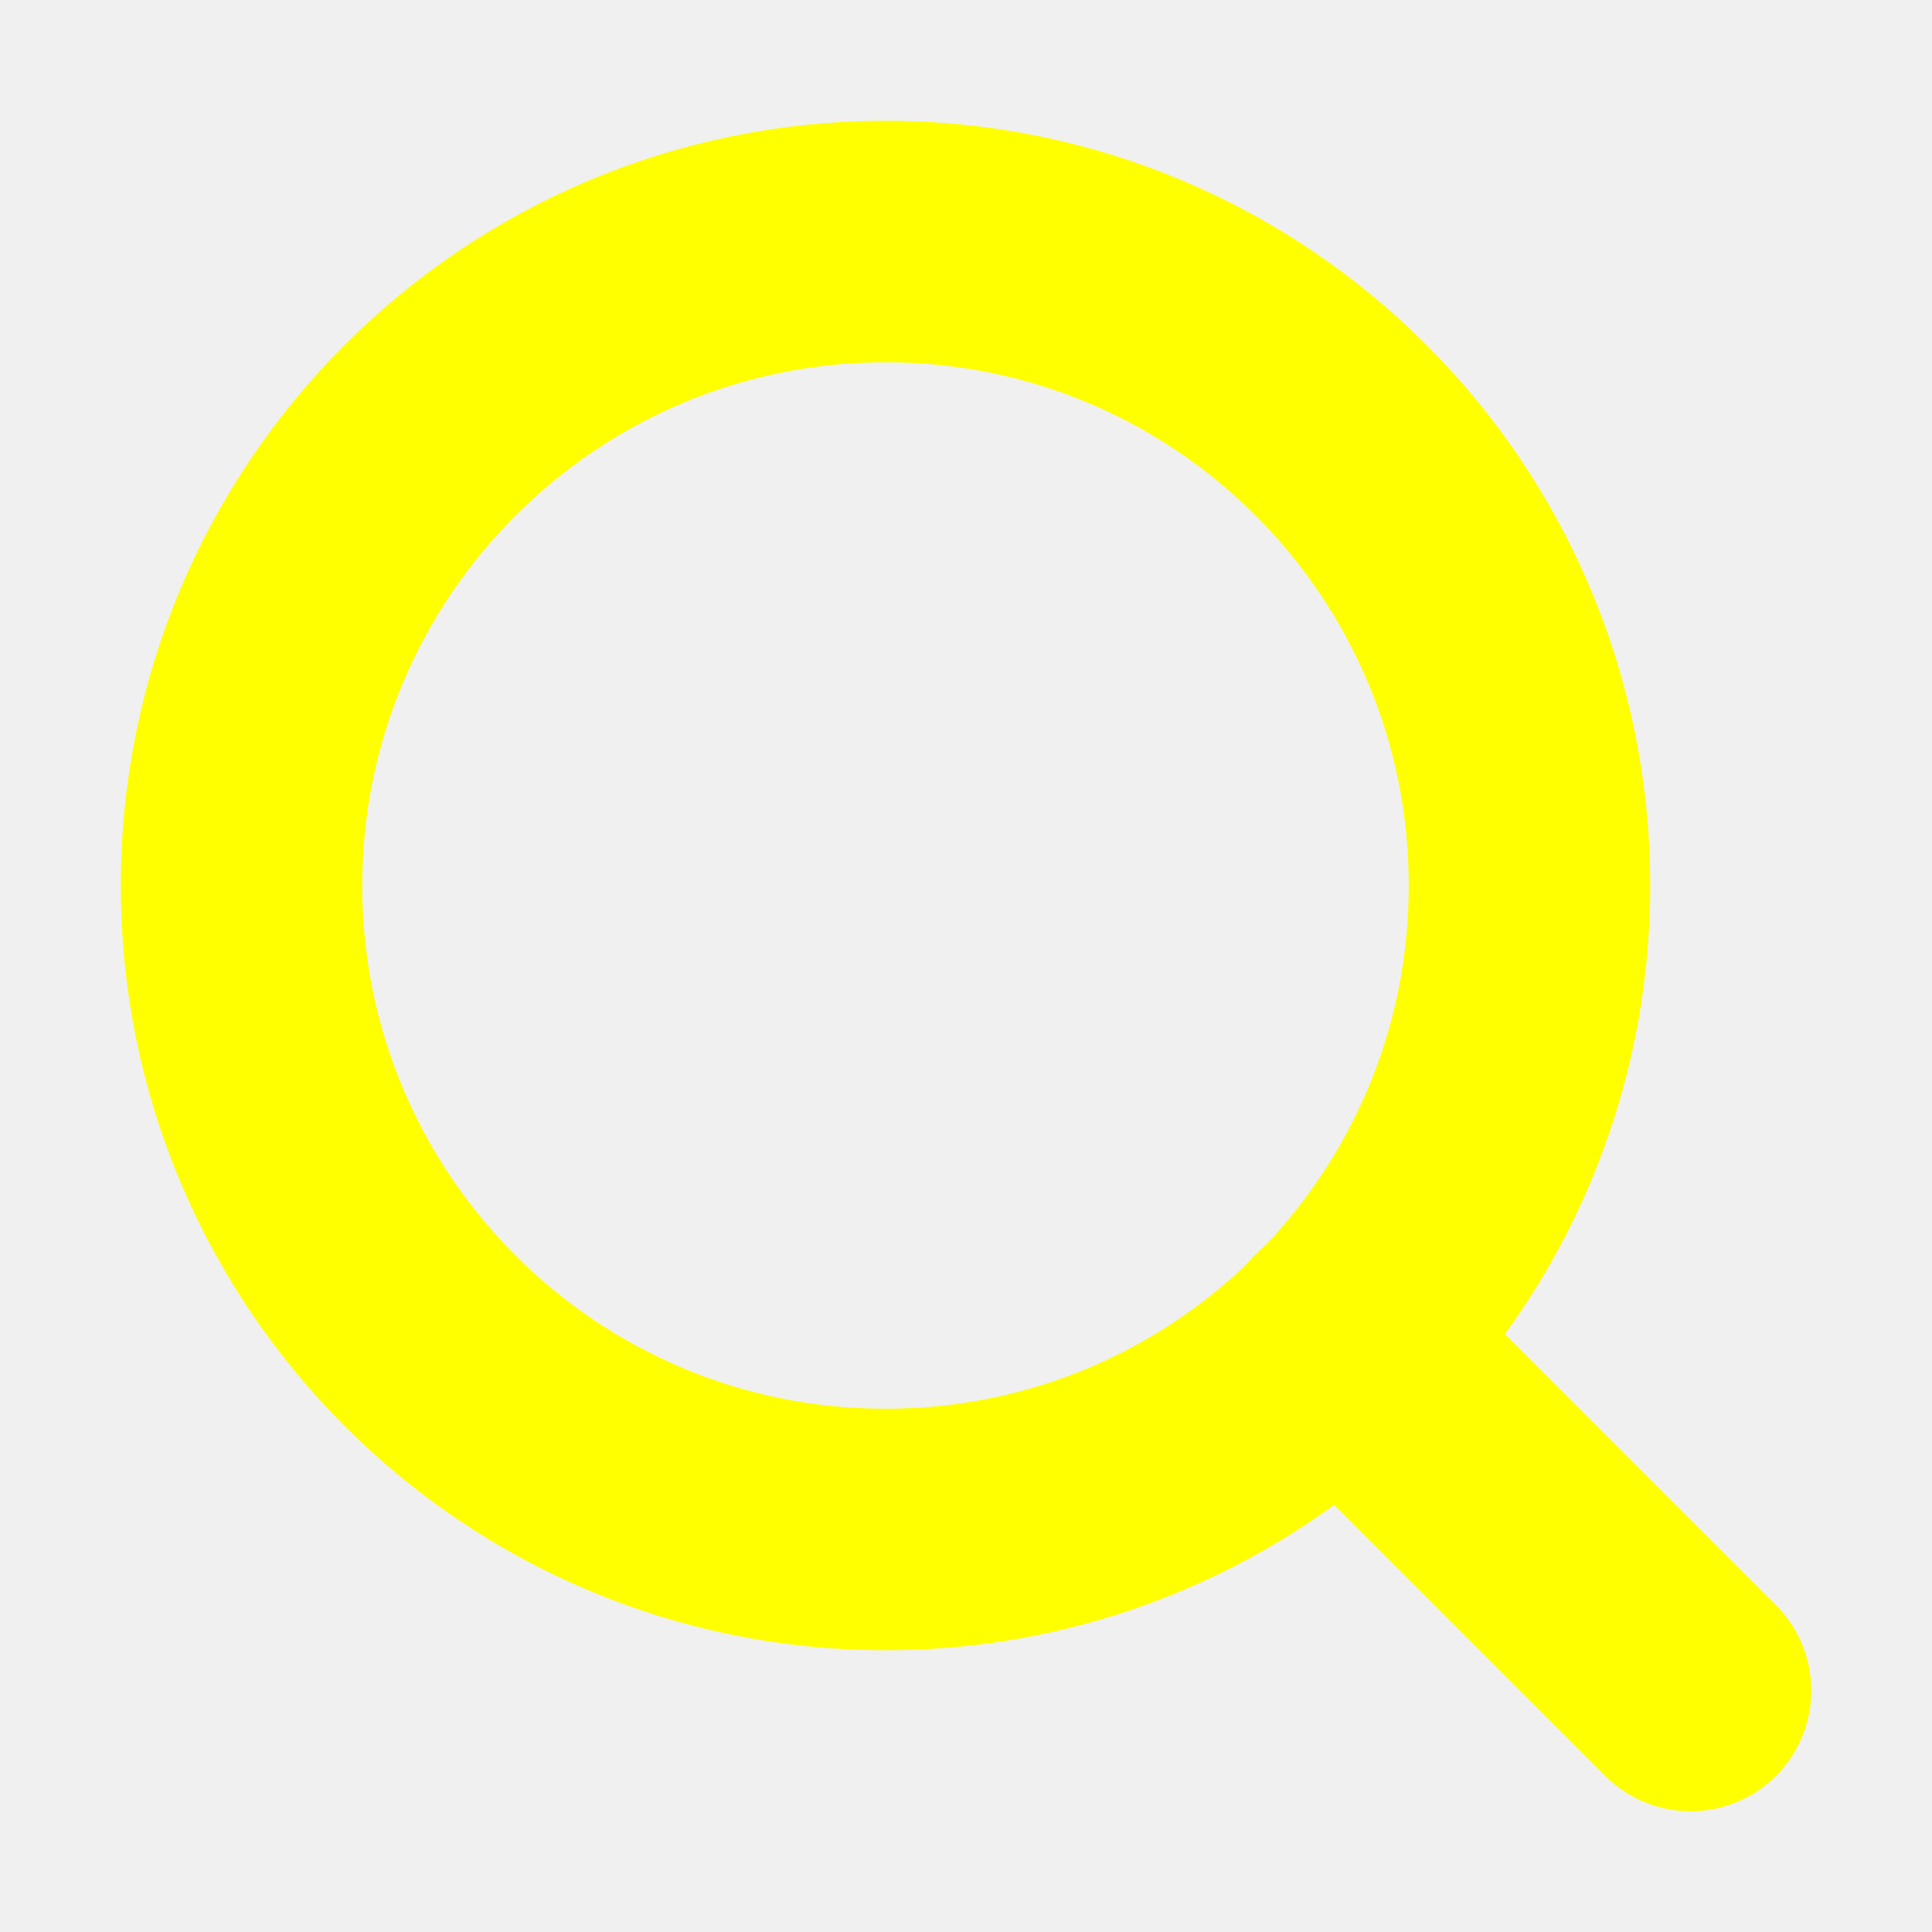
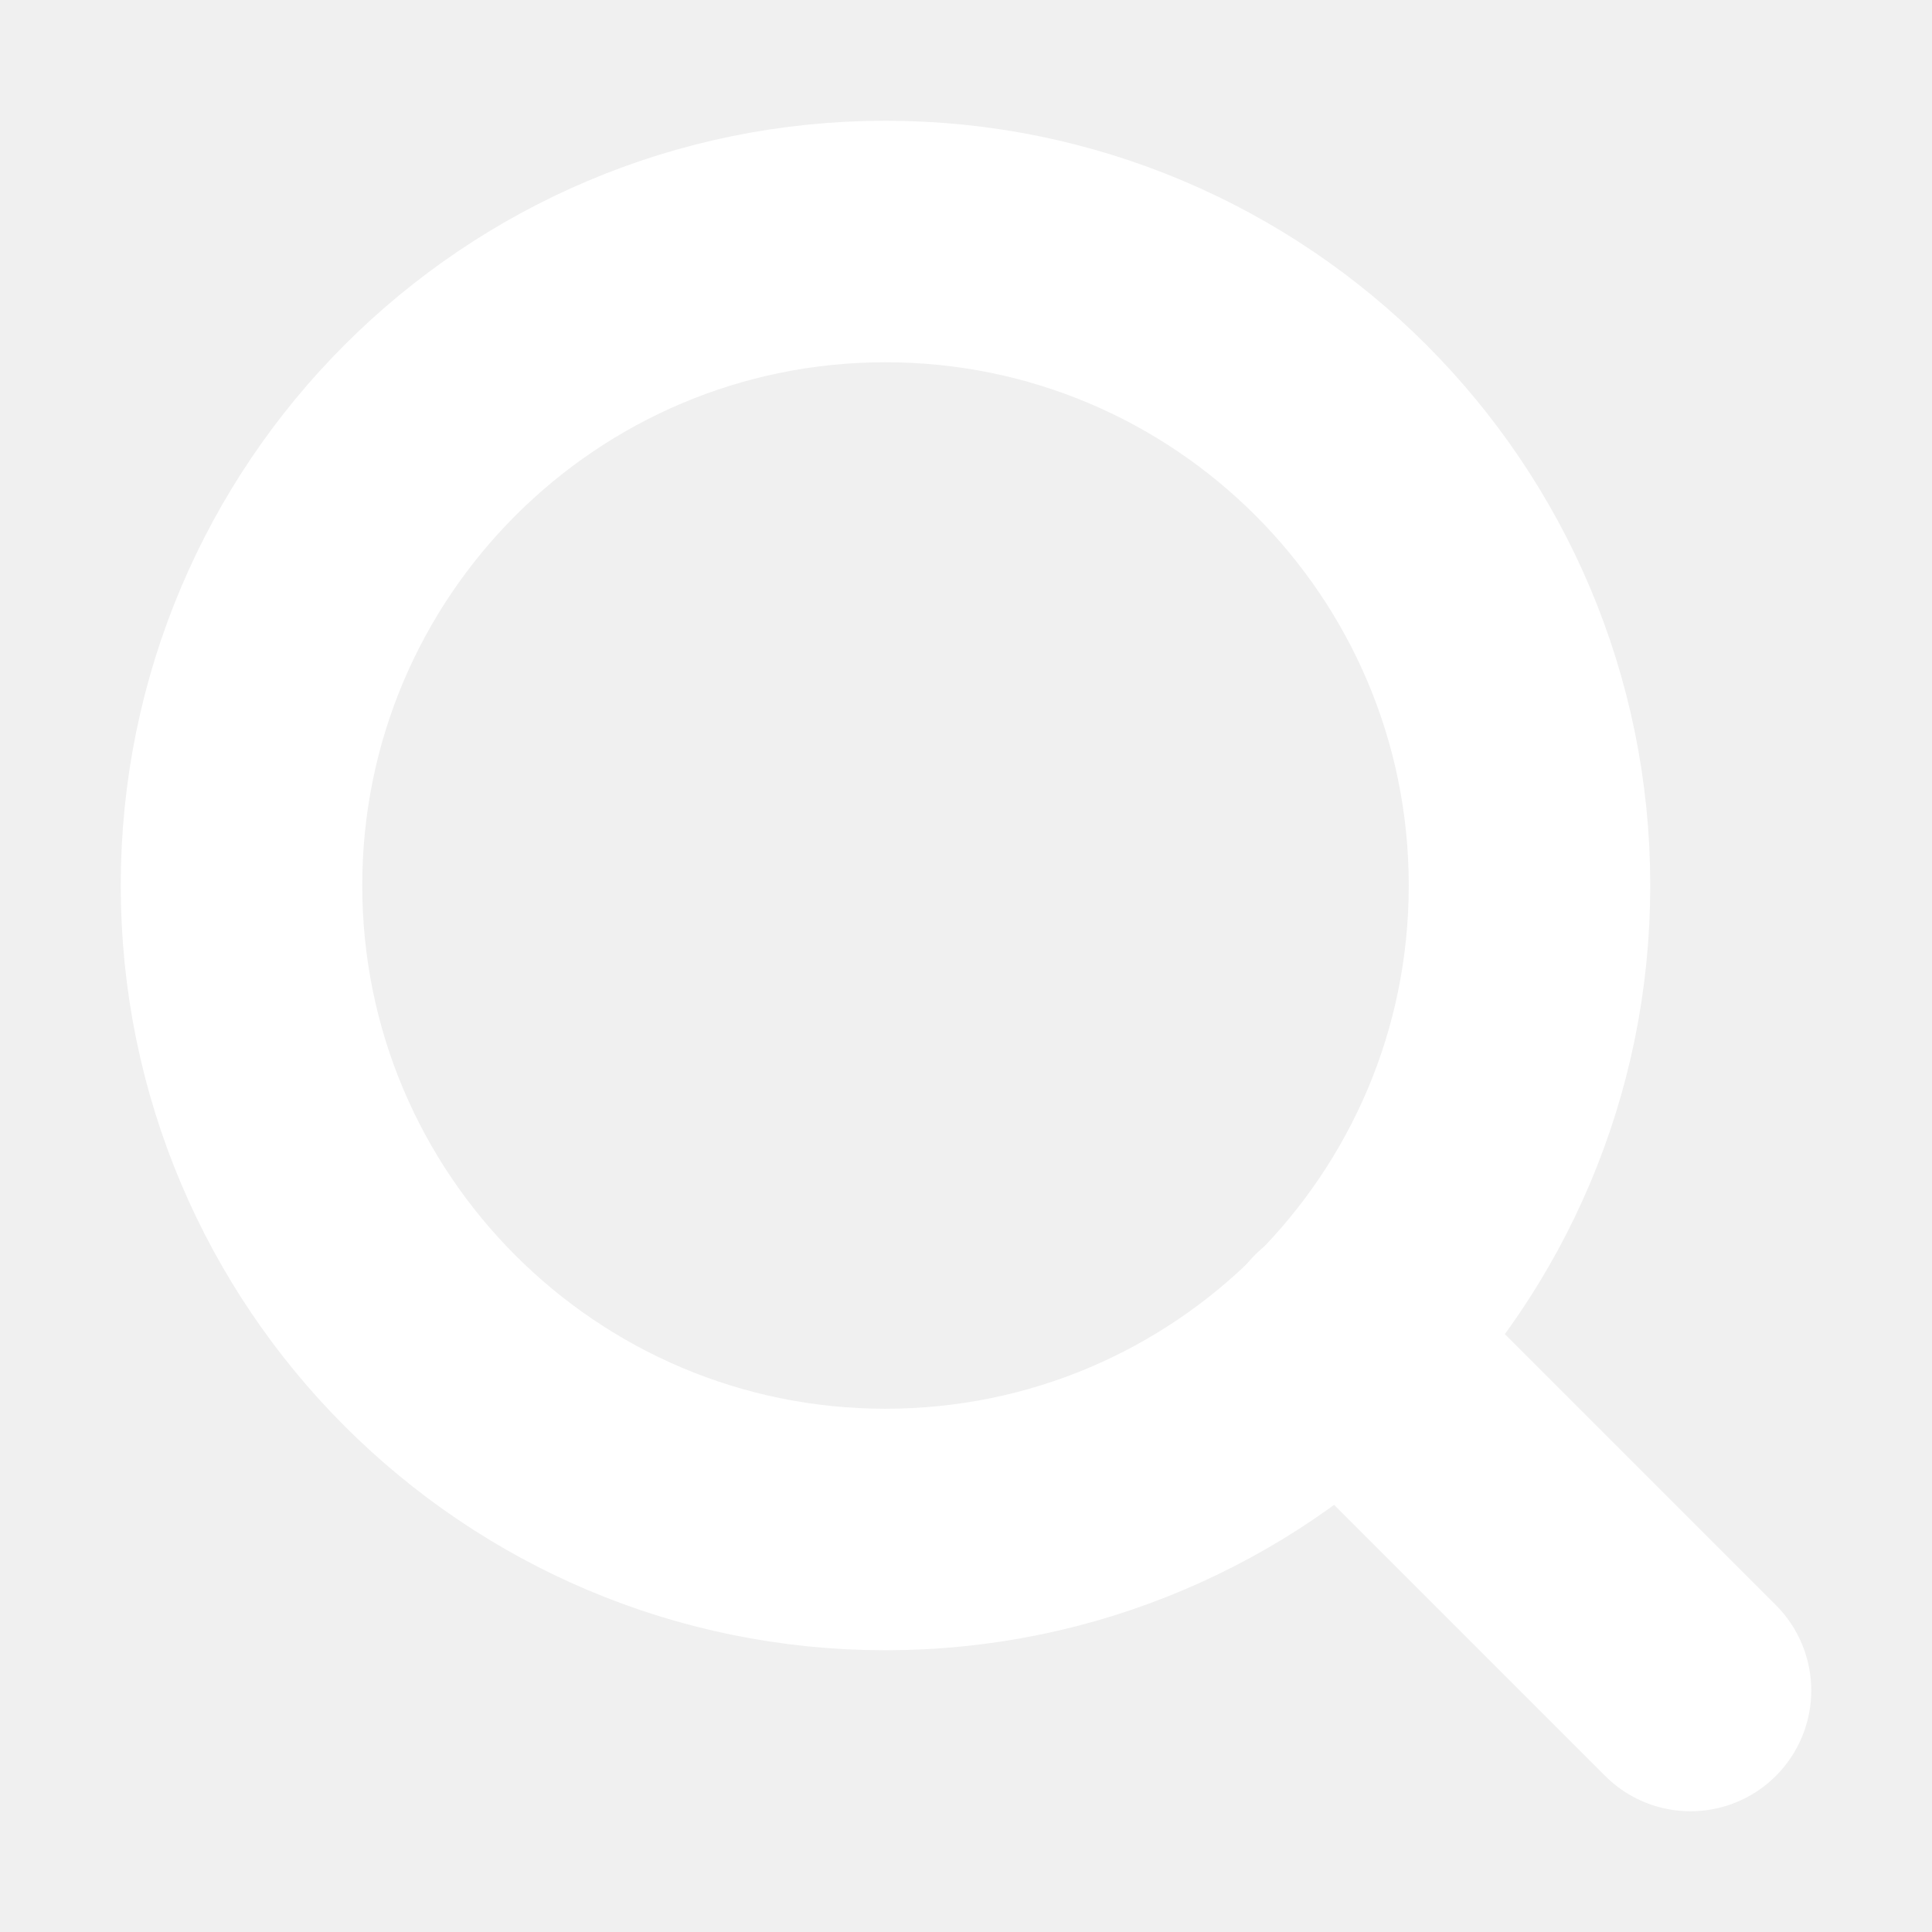
- <svg xmlns="http://www.w3.org/2000/svg" width="22" height="22" viewBox="0 0 24 24" fill="none" stroke="yellow" stroke-width="3" stroke-linecap="round" stroke-linejoin="round" class="feather feather-search">
+ <svg xmlns="http://www.w3.org/2000/svg" width="22" height="22" viewBox="0 0 24 24" fill="none" stroke="white" stroke-width="3" stroke-linecap="round" stroke-linejoin="round" class="feather feather-search">
  <circle cx="11" cy="11" r="8" />
  <line x1="21" y1="21" x2="16.65" y2="16.65" />
</svg>
